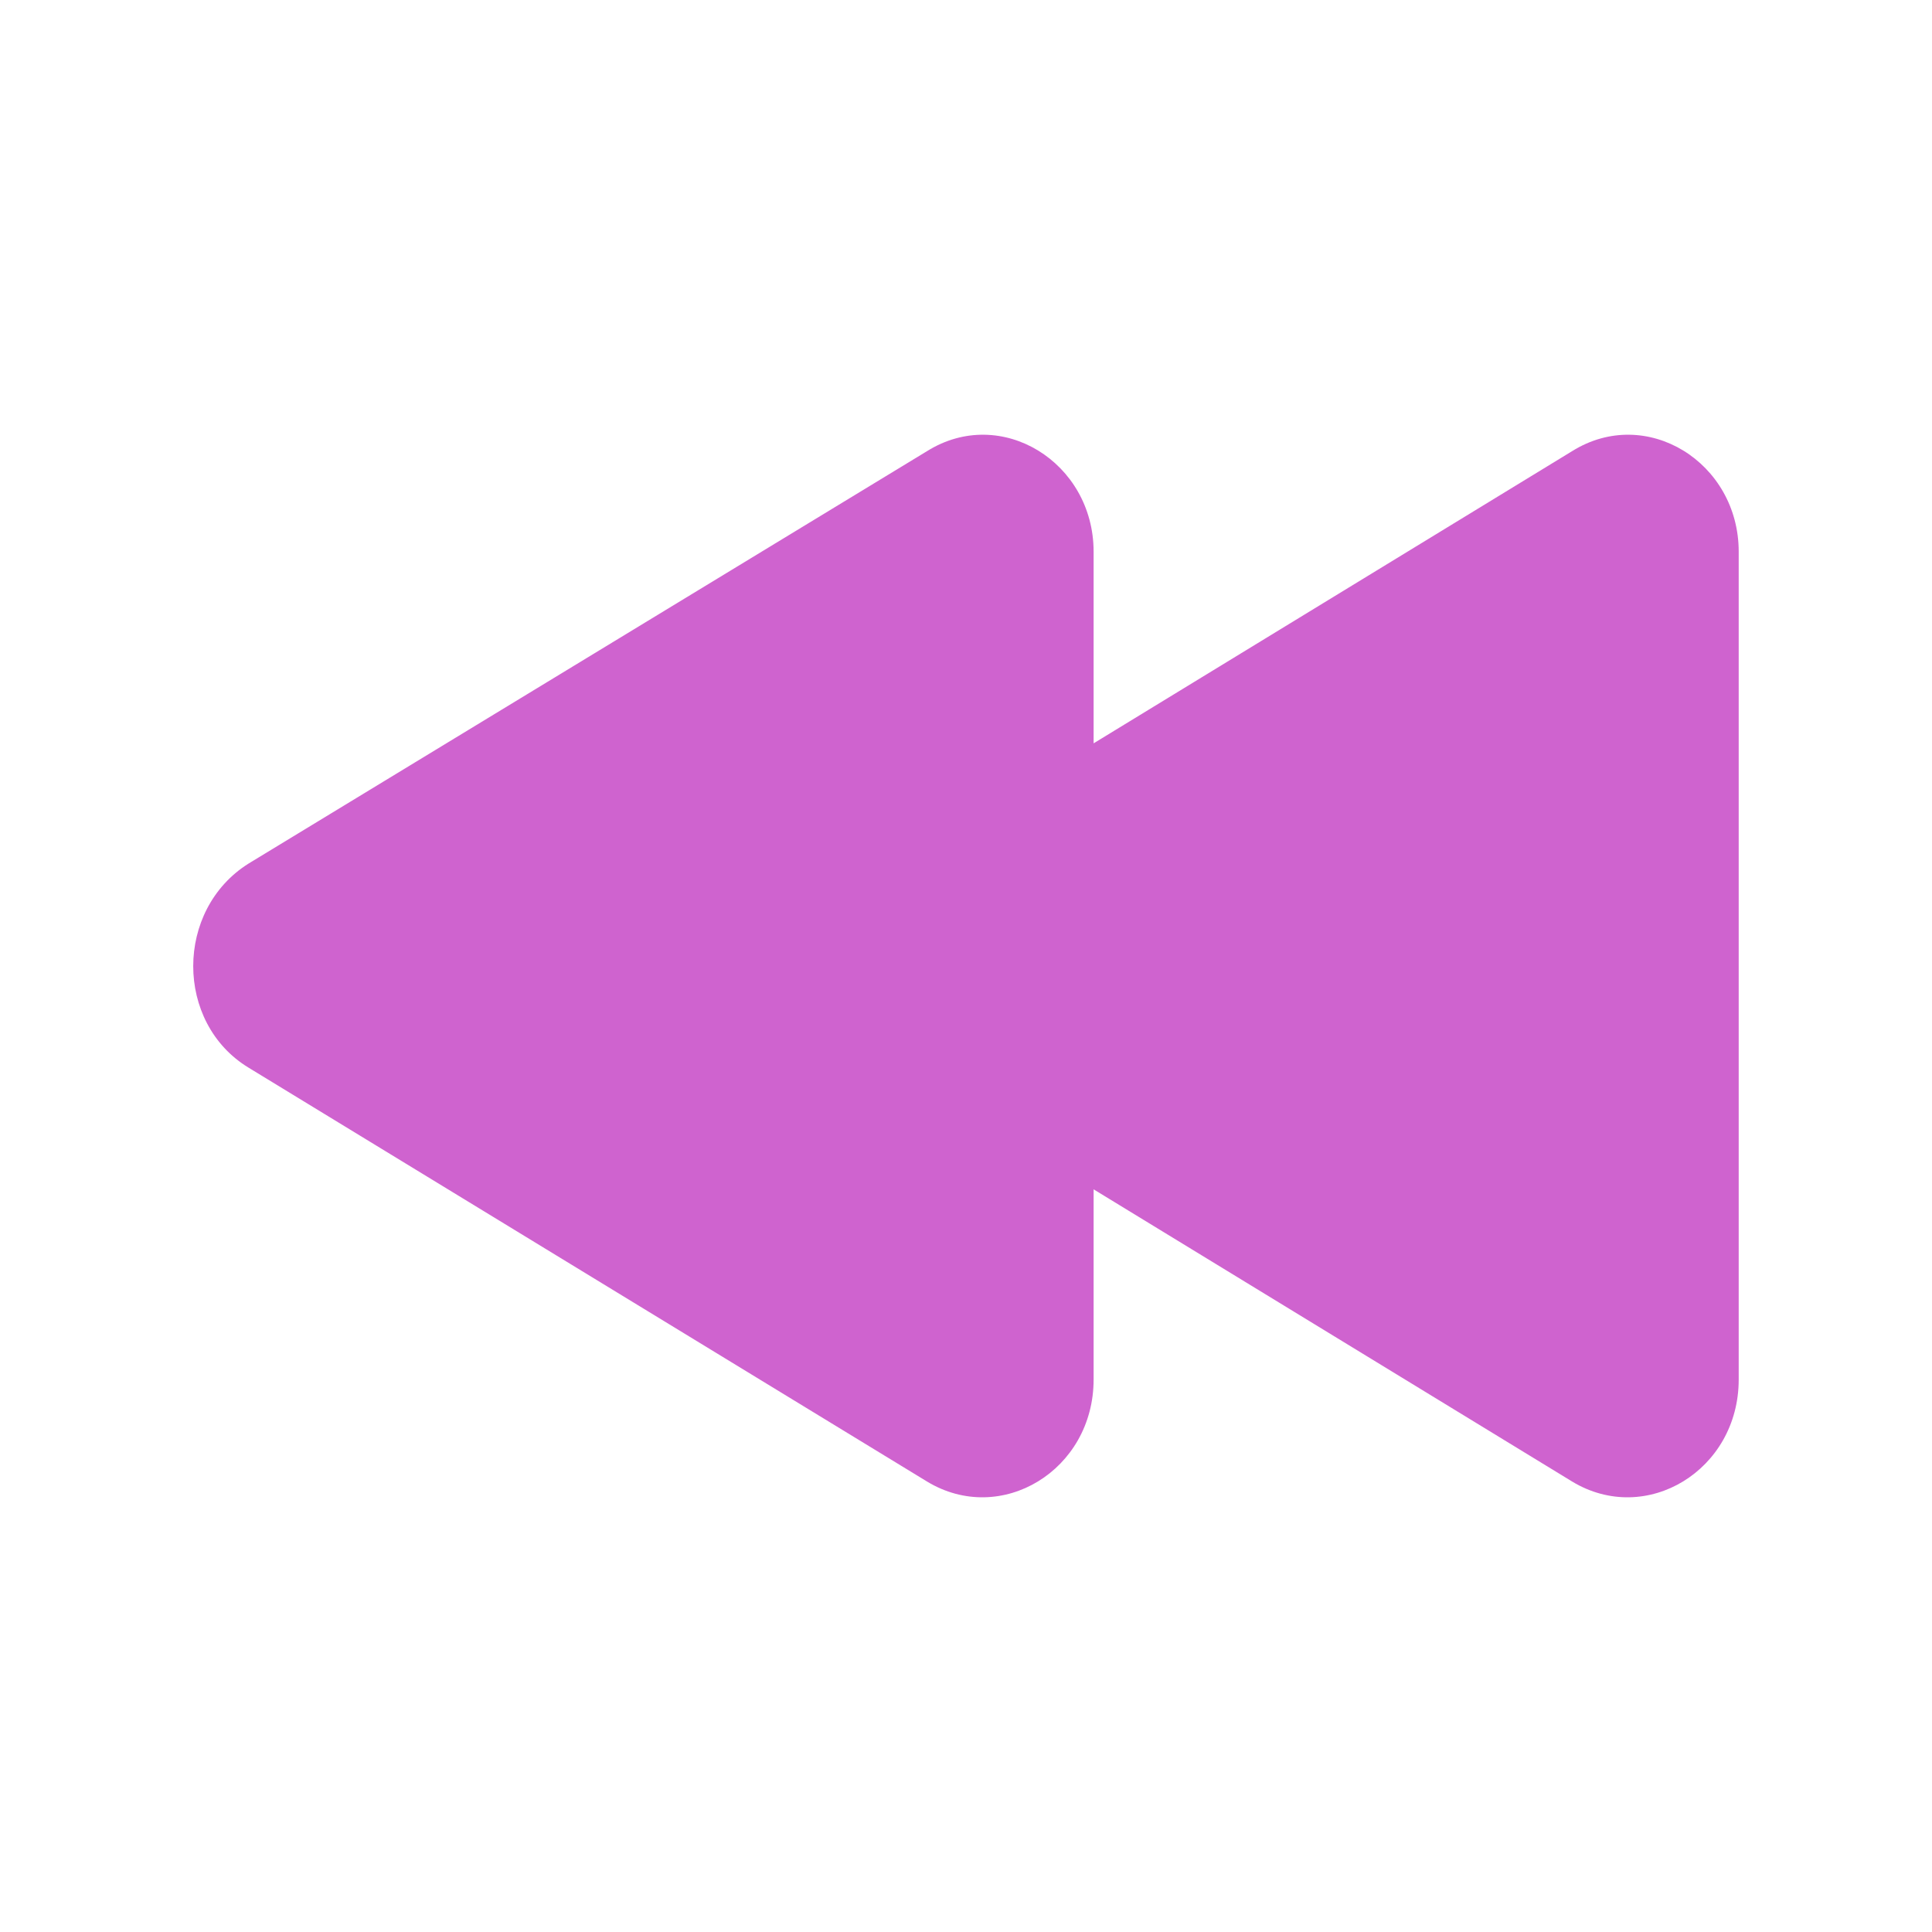
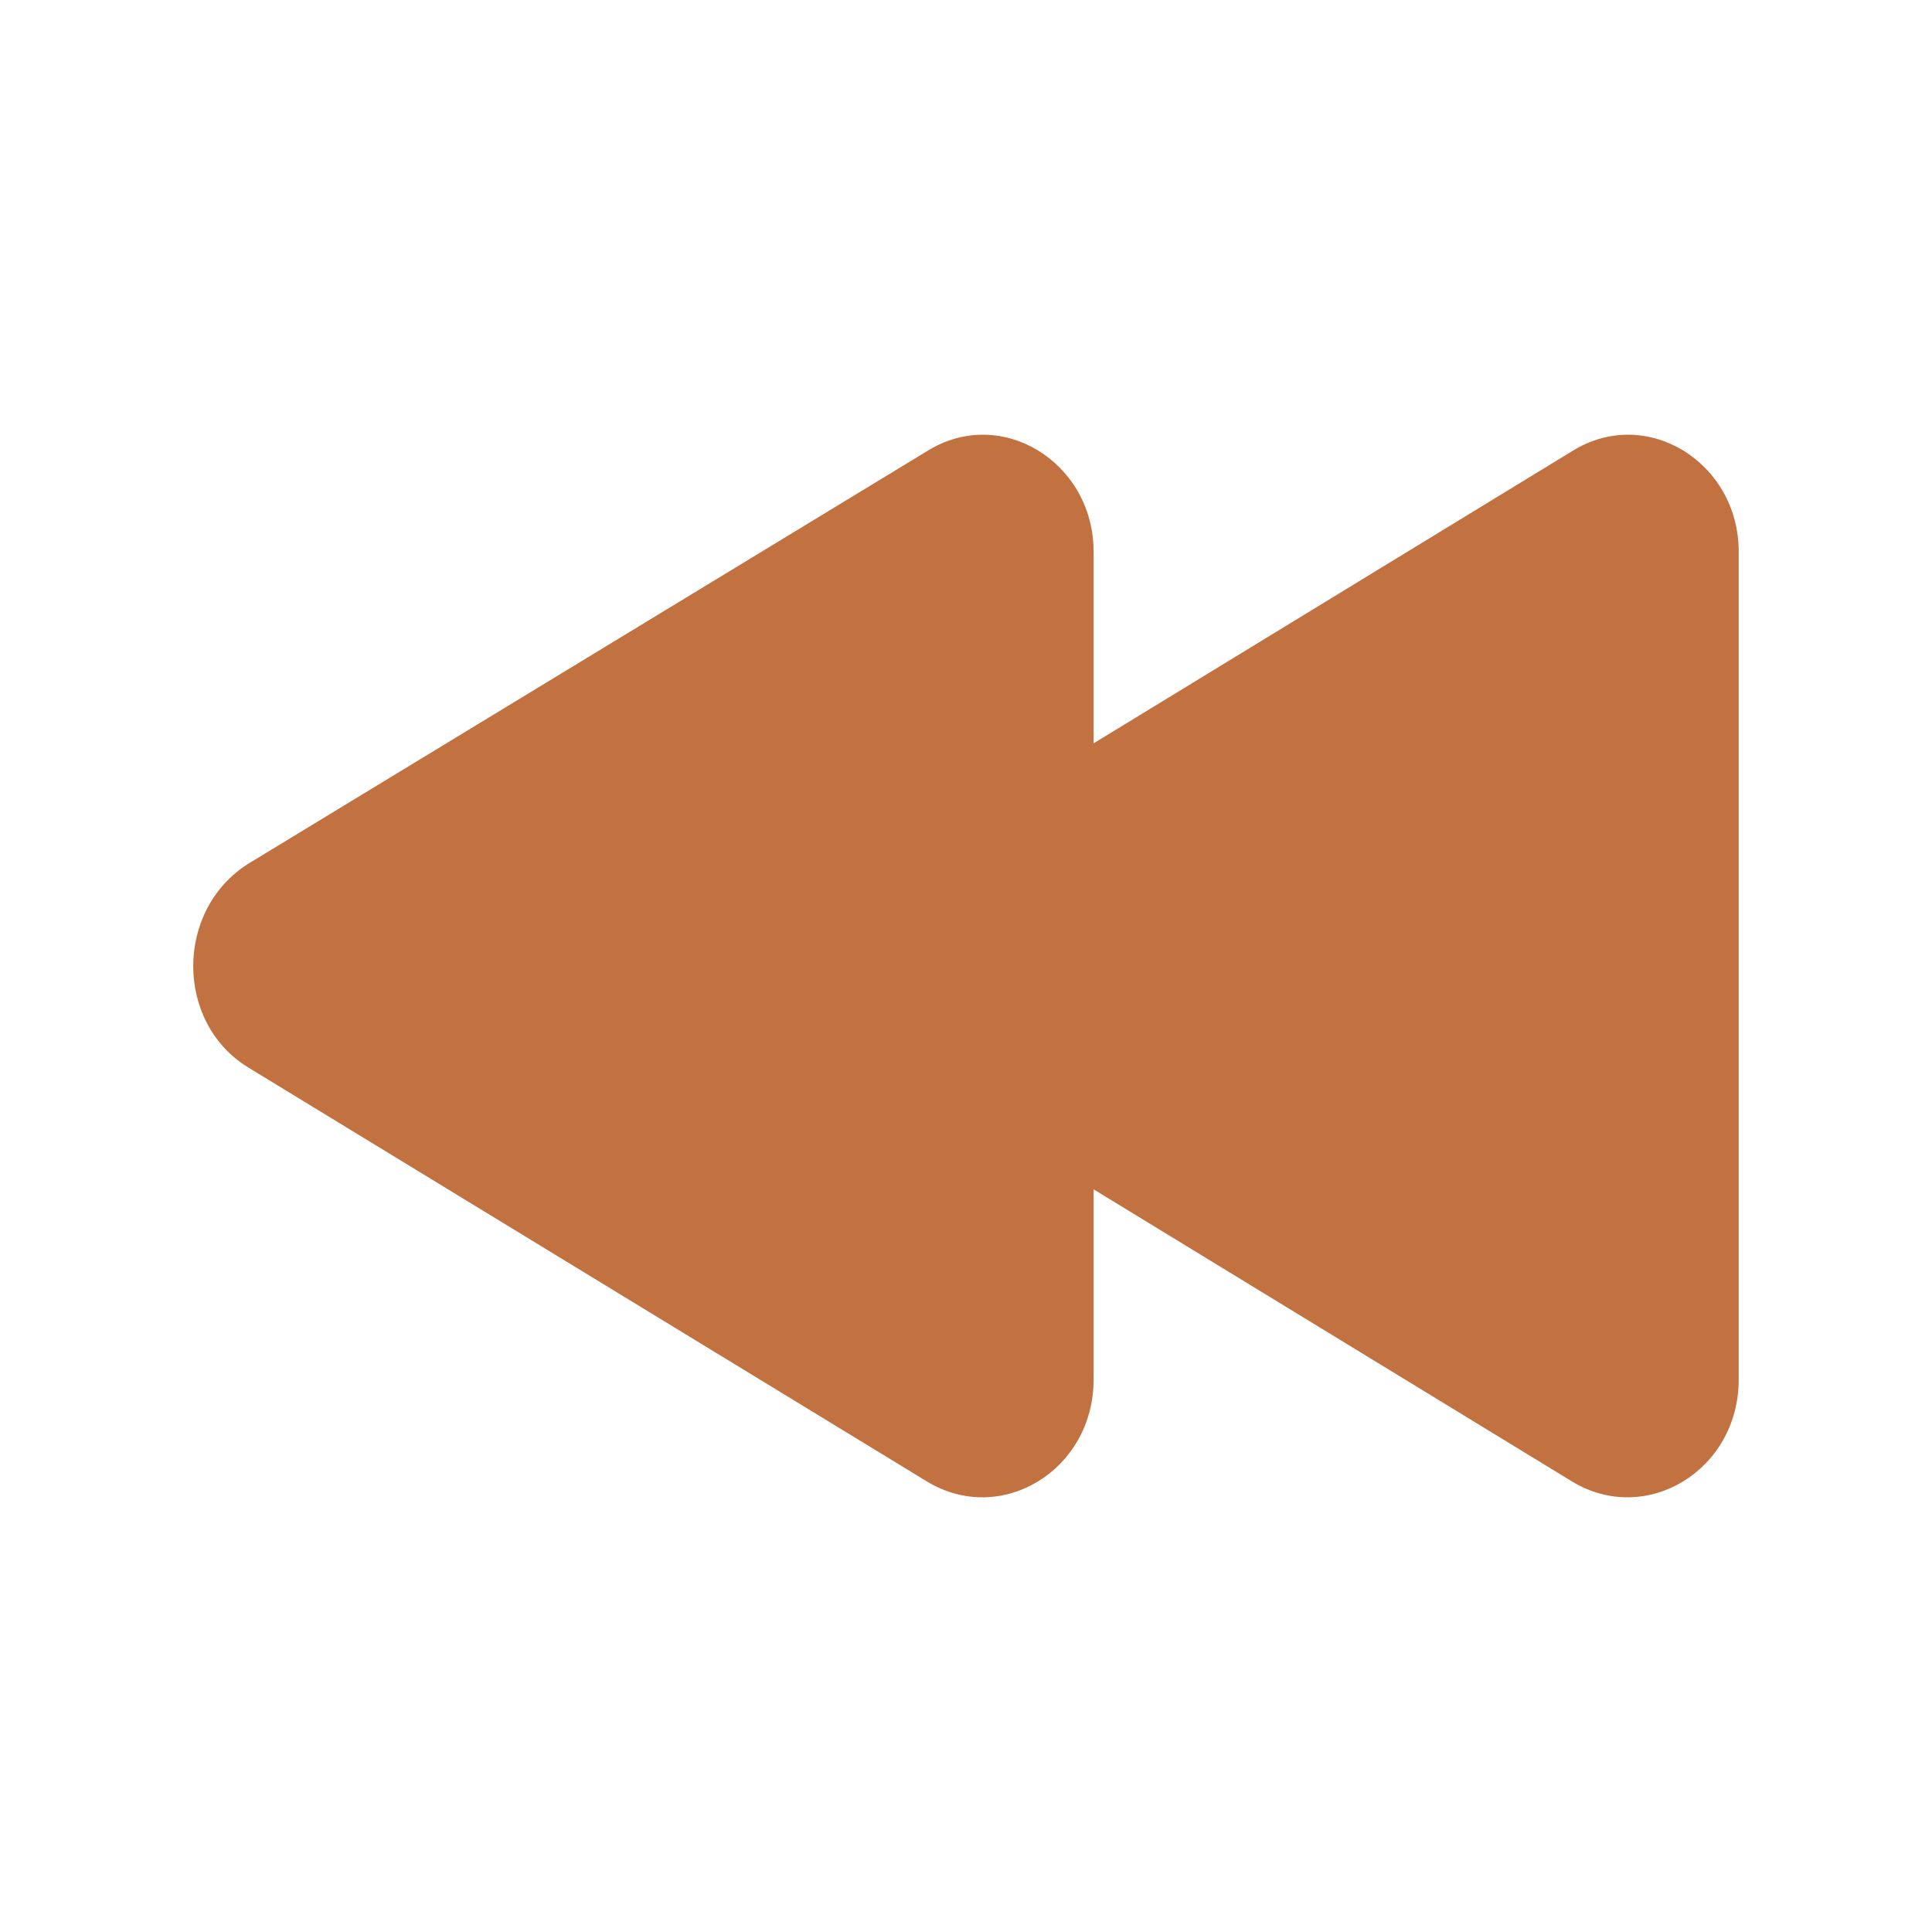
<svg xmlns="http://www.w3.org/2000/svg" width="20px" height="20px" viewBox="0 0 20 20" version="1.1">
  <defs />
  <g id="Page-1" stroke="none" stroke-width="1" fill="none" fill-rule="evenodd">
-     <g id="slower" fill="#CF63CF">
+     <g id="slower" fill="#c17240">
      <path d="M2.574,8.939 L9.597,4.67 C10.363,4.191 11.321,4.785 11.321,5.711 L11.321,7.695 L16.275,4.67 C17.042,4.191 17.999,4.785 17.999,5.711 L17.999,14.281 C17.999,15.22 17.042,15.801 16.275,15.337 L11.321,12.312 L11.321,14.281 C11.321,15.22 10.363,15.801 9.597,15.337 L2.574,11.053 C1.809,10.589 1.809,9.418 2.574,8.939" />
    </g>
  </g>
</svg>
